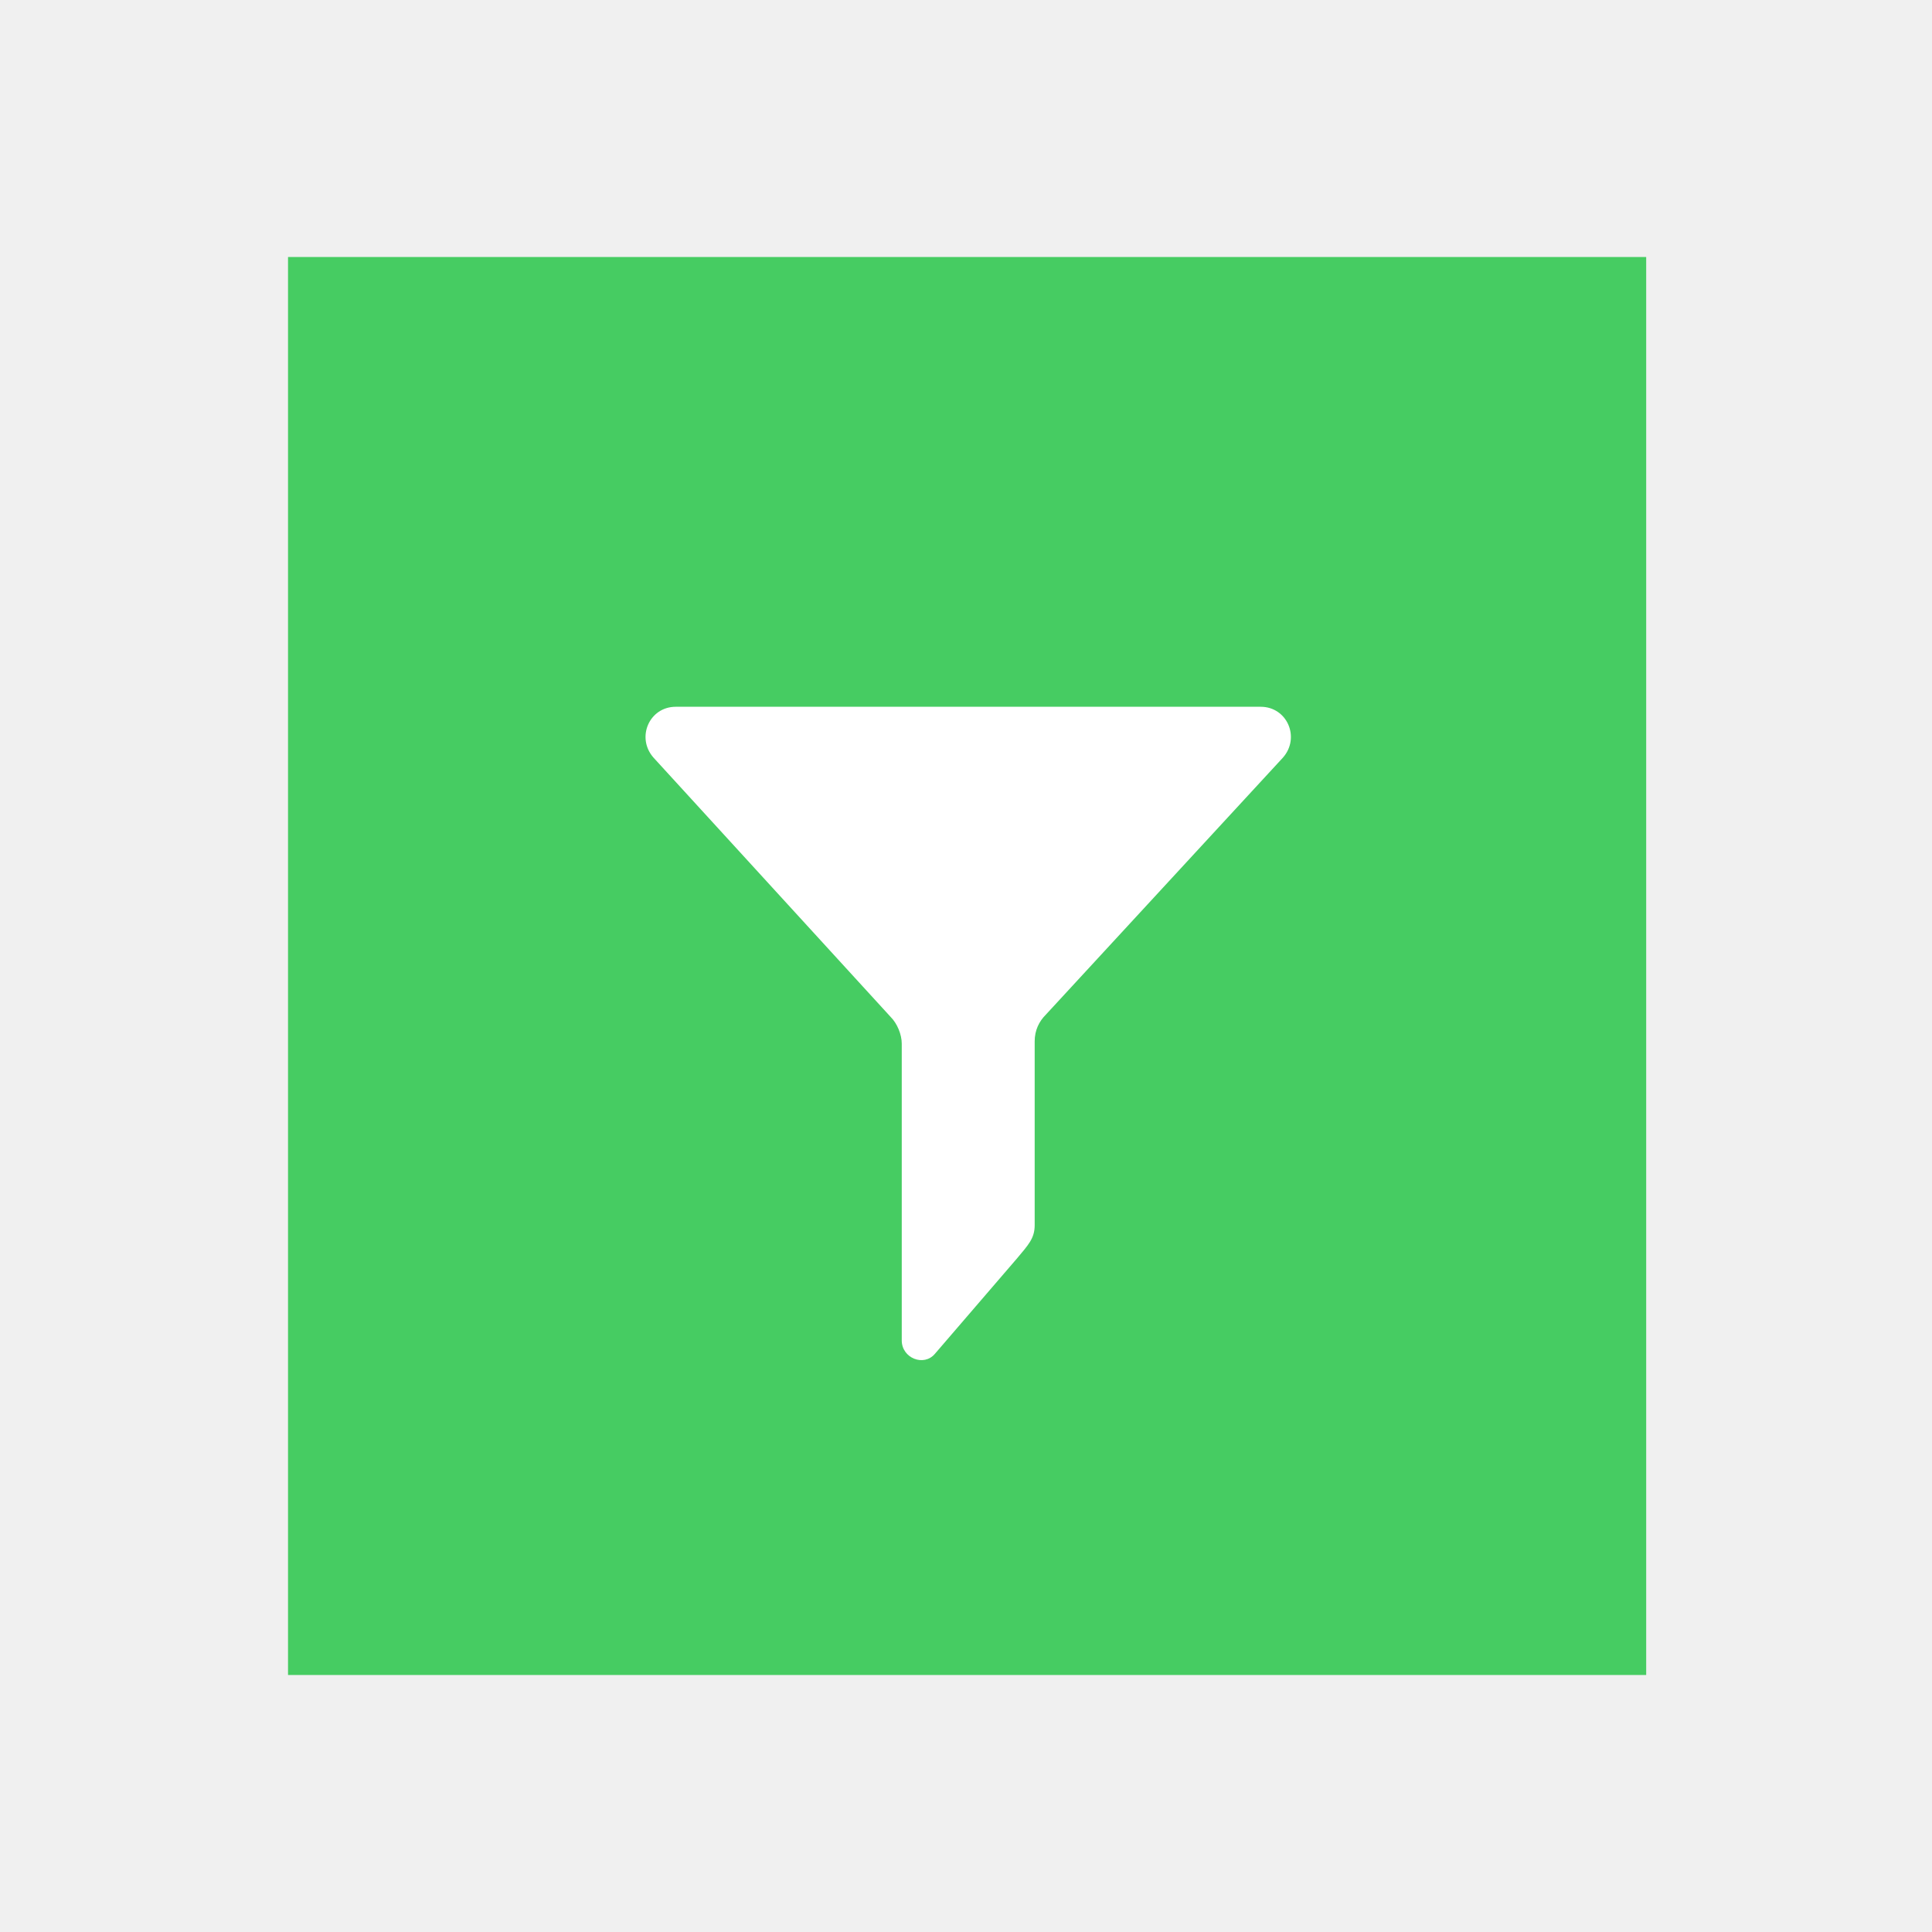
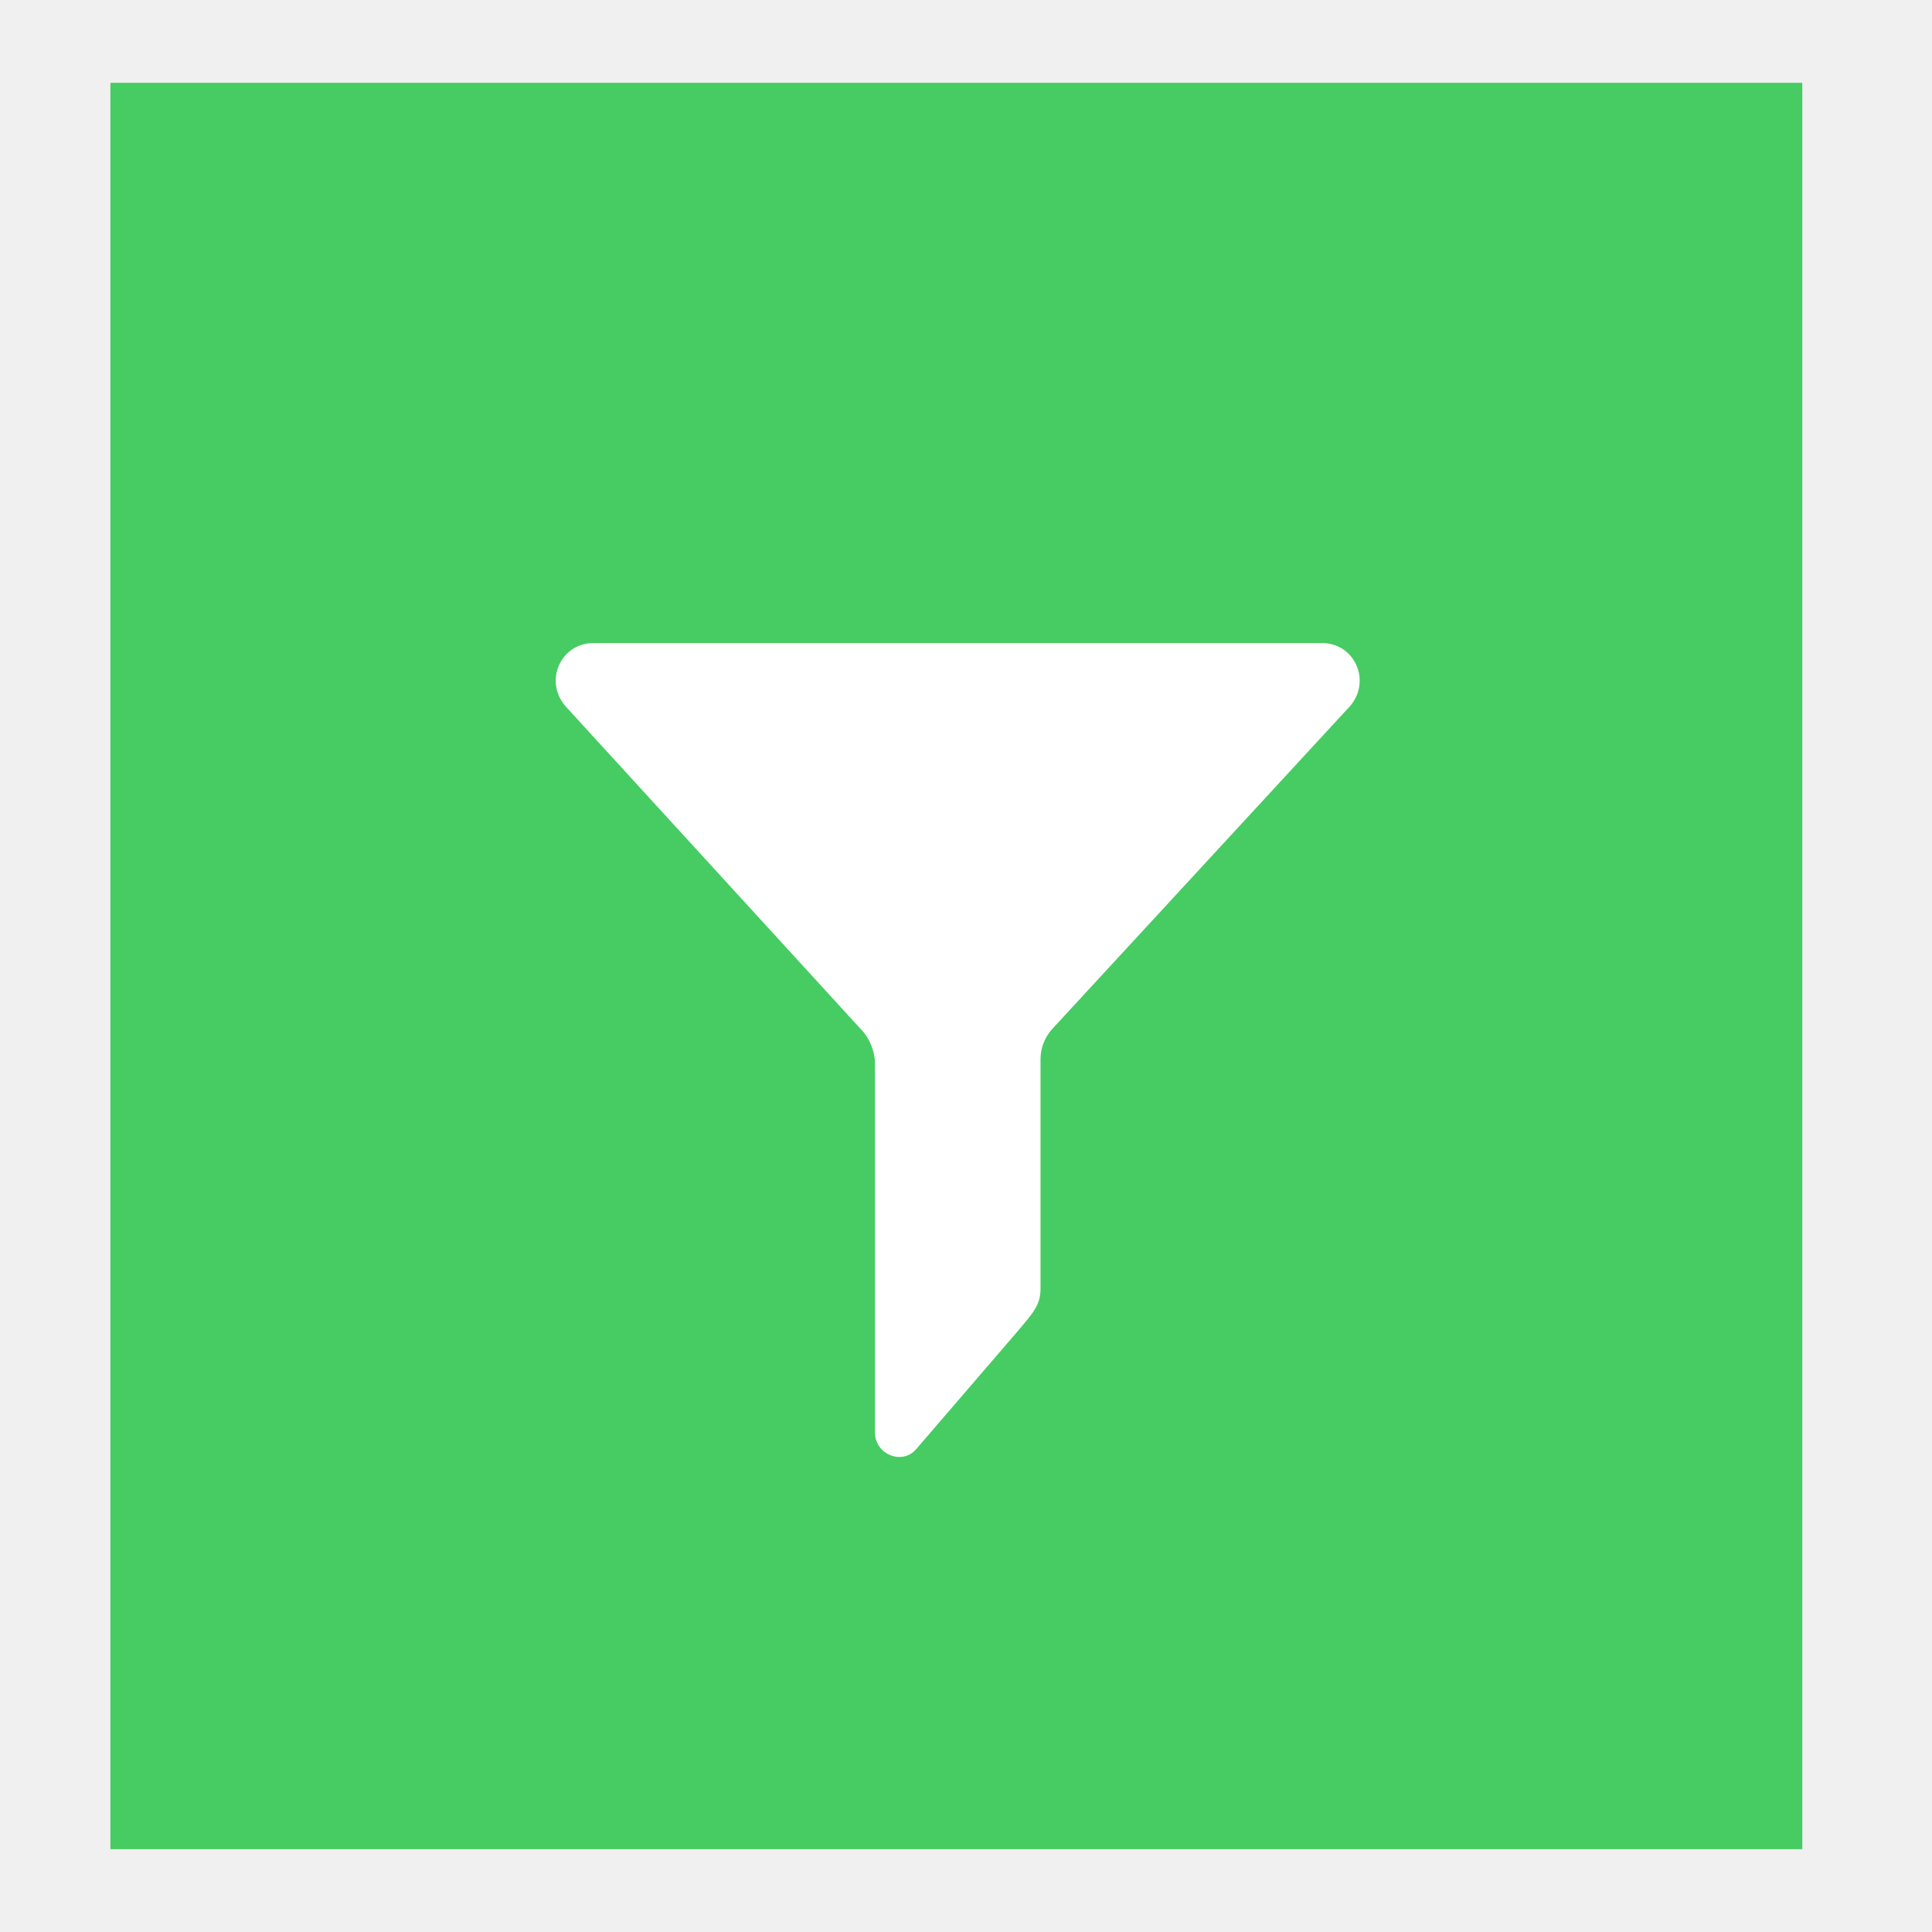
- <svg xmlns="http://www.w3.org/2000/svg" version="1.1" id="Layer_1" x="0px" y="0px" viewBox="0 0 87.2 87.2" style="enable-background:new 0 0 87.2 87.2;" xml:space="preserve">
-   <style type="text/css">
- 	.st0{display:none;}
+ <svg xmlns="http://www.w3.org/2000/svg" width="70" height="70">
+   <style type="text/css">.st0{display:none;}
	.st1{display:inline;}
	.st2{fill:#46CC62;}
	.st3{display:inline;fill:#46CC62;}
- 	.st4{fill:#FFFFFF;}
- </style>
-   <g class="st0">
-     <g id="Layer_1_7_" class="st1">
-       <g>
-         <path class="st2" d="M60.2,25.3H36.5c-0.9,0-1.7,0.7-1.7,1.7v15H27c-0.9,0-1.7,0.7-1.7,1.7v16.6c0,0.9,0.7,1.7,1.7,1.7h15.8h17.4     c0.9,0,1.7-0.7,1.7-1.7V43.6V27C61.9,26.1,61.1,25.3,60.2,25.3z M38.2,28.6h20.4v12.1l-6.3-3.5c-0.5-0.3-1.1-0.3-1.6,0l-8.3,4.6     h-4.1L38.2,28.6L38.2,28.6z M28.6,45.2h7.9h4.6v13.3H28.6V45.2z M58.5,58.5H44.4v-14l7.1-3.9l7.1,3.9L58.5,58.5     C58.5,58.5,58.5,58.5,58.5,58.5z" />
-         <path class="st2" d="M33.2,47.3h-2.5c-0.2,0-0.4,0.2-0.4,0.4v2.5c0,0.2,0.2,0.4,0.4,0.4h2.5c0.2,0,0.4-0.2,0.4-0.4v-2.5     C33.6,47.5,33.4,47.3,33.2,47.3z" />
-         <path class="st2" d="M39,47.3h-2.5c-0.2,0-0.4,0.2-0.4,0.4v2.5c0,0.2,0.2,0.4,0.4,0.4H39c0.2,0,0.4-0.2,0.4-0.4v-2.5     C39.4,47.5,39.2,47.3,39,47.3z" />
-         <path class="st2" d="M33.2,53.1h-2.5c-0.2,0-0.4,0.2-0.4,0.4V56c0,0.2,0.2,0.4,0.4,0.4h2.5c0.2,0,0.4-0.2,0.4-0.4v-2.5     C33.6,53.3,33.4,53.1,33.2,53.1z" />
-         <path class="st2" d="M39,53.1h-2.5c-0.2,0-0.4,0.2-0.4,0.4V56c0,0.2,0.2,0.4,0.4,0.4H39c0.2,0,0.4-0.2,0.4-0.4v-2.5     C39.4,53.3,39.2,53.1,39,53.1z" />
-         <path class="st2" d="M49.8,47.3h-2.5c-0.2,0-0.4,0.2-0.4,0.4v2.5c0,0.2,0.2,0.4,0.4,0.4h2.5c0.2,0,0.4-0.2,0.4-0.4v-2.5     C50.2,47.5,50,47.3,49.8,47.3z" />
-         <path class="st2" d="M53.1,50.7h2.5c0.2,0,0.4-0.2,0.4-0.4v-2.5c0-0.2-0.2-0.4-0.4-0.4h-2.5c-0.2,0-0.4,0.2-0.4,0.4v2.5     C52.7,50.5,52.9,50.7,53.1,50.7z" />
-         <path class="st2" d="M49.8,53.1h-2.5c-0.2,0-0.4,0.2-0.4,0.4V56c0,0.2,0.2,0.4,0.4,0.4h2.5c0.2,0,0.4-0.2,0.4-0.4v-2.5     C50.2,53.3,50,53.1,49.8,53.1z" />
-         <path class="st2" d="M53.1,56.5h2.5c0.2,0,0.4-0.2,0.4-0.4v-2.5c0-0.2-0.2-0.4-0.4-0.4h-2.5c-0.2,0-0.4,0.2-0.4,0.4V56     C52.7,56.3,52.9,56.5,53.1,56.5z" />
-         <path class="st2" d="M41.5,34.6H44c0.2,0,0.4-0.2,0.4-0.4v-2.5c0-0.2-0.2-0.4-0.4-0.4h-2.5c-0.2,0-0.4,0.2-0.4,0.4v2.5     C41.1,34.4,41.3,34.6,41.5,34.6z" />
-         <path class="st2" d="M47.3,34.6h2.5c0.2,0,0.4-0.2,0.4-0.4v-2.5c0-0.2-0.2-0.4-0.4-0.4h-2.5c-0.2,0-0.4,0.2-0.4,0.4v2.5     C46.9,34.4,47.1,34.6,47.3,34.6z" />
-         <path class="st2" d="M44,40.4c0.2,0,0.4-0.2,0.4-0.4v-2.5c0-0.2-0.2-0.4-0.4-0.4h-2.5c-0.2,0-0.4,0.2-0.4,0.4V40     c0,0.2,0.2,0.4,0.4,0.4H44z" />
-         <path class="st2" d="M53.1,34.6h2.5c0.2,0,0.4-0.2,0.4-0.4v-2.5c0-0.2-0.2-0.4-0.4-0.4h-2.5c-0.2,0-0.4,0.2-0.4,0.4v2.5     C52.7,34.4,52.9,34.6,53.1,34.6z" />
+ 	.st4{fill:#FFFFFF;}</style>
+   <g>
+     <rect fill="none" id="canvas_background" height="72" width="72" y="-1" x="-1" />
+   </g>
+   <g>
+     <g id="svg_1" class="st0">
+       <g class="st1" id="Layer_1_7_">
+         <g id="svg_2">
+           <path id="svg_3" d="m60.2,25.3l-23.7,0c-0.9,0 -1.7,0.7 -1.7,1.7l0,15l-7.8,0c-0.9,0 -1.7,0.7 -1.7,1.7l0,16.6c0,0.9 0.7,1.7 1.7,1.7l15.8,0l17.4,0c0.9,0 1.7,-0.7 1.7,-1.7l0,-16.7l0,-16.6c0,-0.9 -0.8,-1.7 -1.7,-1.7zm-22,3.3l20.4,0l0,12.1l-6.3,-3.5c-0.5,-0.3 -1.1,-0.3 -1.6,0l-8.3,4.6l-4.1,0l-0.1,-13.2l0,0zm-9.6,16.6l7.9,0l4.6,0l0,13.3l-12.5,0l0,-13.3zm29.9,13.3l-14.1,0l0,-14l7.1,-3.9l7.1,3.9l-0.1,14c0,0 0,0 0,0z" class="st2" />
+           <path id="svg_4" d="m33.2,47.3l-2.5,0c-0.2,0 -0.4,0.2 -0.4,0.4l0,2.5c0,0.2 0.2,0.4 0.4,0.4l2.5,0c0.2,0 0.4,-0.2 0.4,-0.4l0,-2.5c0,-0.2 -0.2,-0.4 -0.4,-0.4z" class="st2" />
+           <path id="svg_5" d="m39,47.3l-2.5,0c-0.2,0 -0.4,0.2 -0.4,0.4l0,2.5c0,0.2 0.2,0.4 0.4,0.4l2.5,0c0.2,0 0.4,-0.2 0.4,-0.4l0,-2.5c0,-0.2 -0.2,-0.4 -0.4,-0.4z" class="st2" />
+           <path id="svg_6" d="m33.2,53.1l-2.5,0c-0.2,0 -0.4,0.2 -0.4,0.4l0,2.5c0,0.2 0.2,0.4 0.4,0.4l2.5,0c0.2,0 0.4,-0.2 0.4,-0.4l0,-2.5c0,-0.2 -0.2,-0.4 -0.4,-0.4z" class="st2" />
+           <path id="svg_7" d="m39,53.1l-2.5,0c-0.2,0 -0.4,0.2 -0.4,0.4l0,2.5c0,0.2 0.2,0.4 0.4,0.4l2.5,0c0.2,0 0.4,-0.2 0.4,-0.4l0,-2.5c0,-0.2 -0.2,-0.4 -0.4,-0.4z" class="st2" />
+           <path id="svg_8" d="m49.8,47.3l-2.5,0c-0.2,0 -0.4,0.2 -0.4,0.4l0,2.5c0,0.2 0.2,0.4 0.4,0.4l2.5,0c0.2,0 0.4,-0.2 0.4,-0.4l0,-2.5c0,-0.2 -0.2,-0.4 -0.4,-0.4z" class="st2" />
+           <path id="svg_9" d="m53.1,50.7l2.5,0c0.2,0 0.4,-0.2 0.4,-0.4l0,-2.5c0,-0.2 -0.2,-0.4 -0.4,-0.4l-2.5,0c-0.2,0 -0.4,0.2 -0.4,0.4l0,2.5c0,0.2 0.2,0.4 0.4,0.4z" class="st2" />
+           <path id="svg_10" d="m49.8,53.1l-2.5,0c-0.2,0 -0.4,0.2 -0.4,0.4l0,2.5c0,0.2 0.2,0.4 0.4,0.4l2.5,0c0.2,0 0.4,-0.2 0.4,-0.4l0,-2.5c0,-0.2 -0.2,-0.4 -0.4,-0.4z" class="st2" />
+           <path id="svg_11" d="m53.1,56.5l2.5,0c0.2,0 0.4,-0.2 0.4,-0.4l0,-2.5c0,-0.2 -0.2,-0.4 -0.4,-0.4l-2.5,0c-0.2,0 -0.4,0.2 -0.4,0.4l0,2.4c0,0.3 0.2,0.5 0.4,0.5z" class="st2" />
+           <path id="svg_12" d="m41.5,34.6l2.5,0c0.2,0 0.4,-0.2 0.4,-0.4l0,-2.5c0,-0.2 -0.2,-0.4 -0.4,-0.4l-2.5,0c-0.2,0 -0.4,0.2 -0.4,0.4l0,2.5c0,0.2 0.2,0.4 0.4,0.4z" class="st2" />
+           <path id="svg_13" d="m47.3,34.6l2.5,0c0.2,0 0.4,-0.2 0.4,-0.4l0,-2.5c0,-0.2 -0.2,-0.4 -0.4,-0.4l-2.5,0c-0.2,0 -0.4,0.2 -0.4,0.4l0,2.5c0,0.2 0.2,0.4 0.4,0.4z" class="st2" />
+           <path id="svg_14" d="m44,40.4c0.2,0 0.4,-0.2 0.4,-0.4l0,-2.5c0,-0.2 -0.2,-0.4 -0.4,-0.4l-2.5,0c-0.2,0 -0.4,0.2 -0.4,0.4l0,2.5c0,0.2 0.2,0.4 0.4,0.4l2.5,0z" class="st2" />
+           <path id="svg_15" d="m53.1,34.6l2.5,0c0.2,0 0.4,-0.2 0.4,-0.4l0,-2.5c0,-0.2 -0.2,-0.4 -0.4,-0.4l-2.5,0c-0.2,0 -0.4,0.2 -0.4,0.4l0,2.5c0,0.2 0.2,0.4 0.4,0.4z" class="st2" />
+         </g>
+       </g>
+     </g>
+     <g id="svg_16" class="st0">
+       <polygon id="svg_17" points="31.2,26.7 31.2,43 39.7,43 39.7,50.4 56,50.4 56,26.7  " class="st3" />
+       <polygon id="svg_18" points="31.2,45.7 31.2,50.4 35.9,50.4  " class="st3" />
+       <rect id="svg_19" height="2.8" width="24.8" class="st3" y="52.7" x="31.2" />
+       <polygon id="svg_20" points="37.5,45.3 33.9,45.3 37.5,48.9  " class="st3" />
+       <rect id="svg_21" height="2.8" width="24.8" class="st3" y="57.7" x="31.2" />
+     </g>
+     <g id="svg_22" class="st0">
+       <g id="svg_23" class="st1">
+         <path id="svg_24" d="m60.9,54c0,-0.1 -0.5,-2.3 -1.5,-4.7c-1.4,-3.5 -3.2,-5.8 -5.4,-6.9c-0.3,-0.2 -3.5,-1.7 -3.5,-1.7l-1.5,-1.2l-1.9,1.9l-1.2,0.1l-2,-2l-1.5,1.3l-2.6,1.2l-12.9,1.1c-0.2,0 -0.4,0.2 -0.5,0.4c-0.1,0.2 -0.1,0.5 0,0.7c1,1.8 1.9,3.5 2.6,5c-0.1,0.1 -0.2,0.2 -0.3,0.3c-2.4,2.4 -2.3,4.8 -1.5,6.1c0.5,0.9 1.5,1.3 2.4,1.3c0.5,0 1.1,-0.1 1.5,-0.4c0.1,-0.1 0.3,-0.2 0.4,-0.3c0.2,0.8 0.4,1.6 0.5,2.2c0.4,3 0,4.6 0,4.6c-0.1,0.2 0,0.4 0.1,0.6c0.1,0.2 0.3,0.3 0.5,0.3c0,0 0,0 0,0l20.5,-0.8c0.4,0 0.7,-0.3 0.7,-0.7c0,-0.5 0,-1 0,-1.6c0.1,0 0.3,0 0.4,0c0.7,0 1.4,-0.2 1.9,-0.7l3.8,-3.4c0.9,-0.6 1.2,-1.7 1,-2.7zm-27.4,8.5c0.1,-1.2 0.1,-3.6 -0.8,-7.2c1.1,-0.9 1.5,-2.2 1.3,-3.4c0.1,0 0.2,0.1 0.2,0.1l0.8,-0.1c0.3,0 0.5,-0.1 0.6,-0.3c0.1,-0.2 0.2,-0.4 0.1,-0.7l-2,-5.1c-0.1,-0.1 -0.2,-0.2 -0.4,-0.2l-0.5,0c-0.2,0 -0.2,0.1 -0.2,0.3l1.8,4.7c0,0.1 0,0.2 0,0.3c-0.1,0.1 -0.2,0.1 -0.3,0.1l-0.2,0c-0.1,0 -0.1,0 -0.2,0.1c0,0 0,-0.1 -0.1,-0.1c-0.6,-1.1 -2.1,-1 -2.7,-0.9c-0.7,-1.7 -1.7,-3.7 -2.8,-5.8l19.8,-1.6c0.7,1.7 3.1,7.7 4.2,13.9c-0.3,0.9 -0.4,2.4 0.4,3.4c0,0.6 0.1,1.2 0.1,1.8l-19.1,0.7zm19.8,-7.4l0.5,-4.2c0.4,0.9 0.8,1.9 1,2.8l-1.5,1.4z" class="st2" />
+         <path id="svg_25" d="m46.5,39.4c3.8,0 6.7,-3.6 6.7,-9.5c0,-4.1 -1.9,-6.6 -6.7,-6.6c-4.8,0 -6.8,2.5 -6.7,6.6c0,6 2.9,9.5 6.7,9.5z" class="st2" />
+         <path id="svg_26" d="m36.7,55.9l9.9,-0.6c0.6,0 1,-0.5 1,-1.1c0,-0.6 -0.5,-1 -1.1,-1l-9.9,0.6c-0.6,0 -1,0.5 -1,1.1c0,0.6 0.5,1 1.1,1c-0.1,0 -0.1,0 0,0z" class="st2" />
+         <path id="svg_27" d="m47.1,57.4l-9.9,0.6c-0.6,0 -1,0.5 -1,1.1c0,0.5 0.5,1 1,1c0,0 0,0 0.1,0l9.9,-0.6c0.6,0 1,-0.5 1,-1.1c-0.1,-0.6 -0.6,-1 -1.1,-1z" class="st2" />
+         <path id="svg_28" d="m37.2,51.3c0.4,0.2 0.8,0.3 1.3,0.3c0.4,0 0.7,-0.2 0.9,-0.5c0.2,-0.3 0.2,-0.6 0.1,-1l-1.4,-3.6c-0.1,-0.4 -0.4,-0.7 -0.8,-0.9c-0.4,-0.2 -0.8,-0.3 -1.3,-0.3c-0.4,0 -0.7,0.2 -0.9,0.5c-0.2,0.3 -0.2,0.6 -0.1,1l1.4,3.6c0.1,0.3 0.4,0.6 0.8,0.9zm-1.2,-4.9c0.1,-0.1 0.2,-0.2 0.3,-0.2c0.1,0 0.3,0 0.4,0.1c0.1,0.1 0.2,0.2 0.3,0.3l1.4,3.6c0,0.1 0,0.2 0,0.3c-0.1,0.1 -0.2,0.1 -0.3,0.2c-0.1,0 -0.3,0 -0.4,-0.1c-0.1,-0.1 -0.2,-0.2 -0.3,-0.3l-1.4,-3.6c0,-0.1 0,-0.3 0,-0.3z" class="st2" />
+         <path id="svg_29" d="m40.9,51.1c0.1,0.1 0.2,0.2 0.4,0.2l1.8,-0.1c0.3,0 0.5,-0.1 0.6,-0.3c0.1,-0.2 0.2,-0.4 0.1,-0.7l-0.8,-1.9c0,-0.1 -0.1,-0.2 -0.2,-0.2c-0.1,-0.1 -0.2,-0.1 -0.3,-0.1l0,0c0.1,0 0.2,0 0.2,-0.1c0.1,-0.1 0.1,-0.2 0,-0.2l-0.7,-2c-0.1,-0.3 -0.3,-0.5 -0.6,-0.6c-0.3,-0.2 -0.5,-0.2 -0.8,-0.2l-1.8,0.1c-0.2,0 -0.2,0.1 -0.2,0.3l2.3,5.8zm1,-2.5c0.1,0.1 0.2,0.1 0.2,0.2l0.4,1.1c0,0.1 0,0.2 0,0.3c-0.1,0.1 -0.1,0.1 -0.2,0.1l-0.7,0.1l-0.7,-1.8l0.7,-0.1c0.1,0 0.2,0.1 0.3,0.1zm-1.4,-2.8c0.1,0 0.2,0 0.3,0.1s0.2,0.1 0.2,0.2l0.4,1.1c0,0.1 0,0.2 0,0.3c-0.1,0.1 -0.1,0.1 -0.2,0.1l-0.7,0.1l-0.7,-1.8l0.7,-0.1z" class="st2" />
+         <path id="svg_30" d="m43.3,47c0.1,0.3 0.4,0.6 0.8,0.9c0.4,0.3 0.9,0.4 1.3,0.4c0.1,0 0.3,0 0.4,0.1c0.1,0.1 0.2,0.2 0.3,0.3l0.4,0.9c0,0.1 0,0.2 0,0.3c-0.2,0.1 -0.3,0.1 -0.4,0.1c-0.1,0 -0.3,0 -0.4,-0.1c-0.1,-0.1 -0.2,-0.2 -0.3,-0.3l-0.1,-0.2c-0.1,-0.1 -0.2,-0.2 -0.4,-0.2l-0.5,0c-0.2,0 -0.2,0.1 -0.2,0.3l0.1,0.2c0.1,0.4 0.4,0.7 0.8,0.9c0.4,0.2 0.8,0.3 1.3,0.3c0.4,0 0.7,-0.2 0.9,-0.5c0.2,-0.3 0.2,-0.6 0.1,-1l-0.4,-0.9c-0.1,-0.3 -0.4,-0.6 -0.8,-0.9c-0.4,-0.3 -0.9,-0.4 -1.3,-0.3c-0.1,0 -0.3,0 -0.4,-0.1c-0.1,-0.1 -0.2,-0.2 -0.3,-0.3l-0.2,-0.9c0,-0.1 0,-0.2 0,-0.3c0.1,-0.1 0.2,-0.2 0.3,-0.2c0.1,0 0.3,0 0.4,0.1c0.1,0.1 0.2,0.2 0.3,0.3l0.1,0.2c0.1,0.1 0.2,0.2 0.4,0.2l0.5,0c0.2,0 0.2,-0.1 0.2,-0.3l-0.1,-0.2c-0.1,-0.4 -0.4,-0.7 -0.8,-0.9c-0.4,-0.2 -0.8,-0.3 -1.3,-0.3c-0.4,0 -0.7,0.2 -1,0.5c-0.2,0.3 -0.2,0.6 -0.1,1l0.4,0.9z" class="st2" />
+       </g>
+     </g>
+     <g id="svg_31">
+       <rect id="svg_32" height="64" width="61.3" class="st2" y="3" x="4" />
+       <g id="svg_33">
+         <path id="svg_34" d="m31.2,37.3c0.3,0.3 0.5,0.8 0.5,1.2l0,13.4c0,0.8 1,1.2 1.5,0.6l3.7,-4.3c0.5,-0.6 0.8,-0.9 0.8,-1.5l0,-8.3c0,-0.5 0.2,-0.9 0.5,-1.2l10.7,-11.6c0.8,-0.9 0.2,-2.3 -1,-2.3l-26.4,0c-1.2,0 -1.8,1.4 -1,2.3l10.7,11.7z" class="st4" />
      </g>
    </g>
  </g>
-   <g class="st0">
-     <polygon class="st3" points="31.2,26.7 31.2,43 39.7,43 39.7,50.4 56,50.4 56,26.7  " />
-     <polygon class="st3" points="31.2,45.7 31.2,50.4 35.9,50.4  " />
-     <rect x="31.2" y="52.7" class="st3" width="24.8" height="2.8" />
-     <polygon class="st3" points="37.5,45.3 33.9,45.3 37.5,48.9  " />
-     <rect x="31.2" y="57.7" class="st3" width="24.8" height="2.8" />
-   </g>
-   <g class="st0">
-     <g class="st1">
-       <path class="st2" d="M60.9,54c0-0.1-0.5-2.3-1.5-4.7c-1.4-3.5-3.2-5.8-5.4-6.9c-0.3-0.2-3.5-1.7-3.5-1.7L49,39.5l-1.9,1.9    l-1.2,0.1l-2-2l-1.5,1.3L39.8,42l-12.9,1.1c-0.2,0-0.4,0.2-0.5,0.4c-0.1,0.2-0.1,0.5,0,0.7c1,1.8,1.9,3.5,2.6,5    c-0.1,0.1-0.2,0.2-0.3,0.3c-2.4,2.4-2.3,4.8-1.5,6.1c0.5,0.9,1.5,1.3,2.4,1.3c0.5,0,1.1-0.1,1.5-0.4c0.1-0.1,0.3-0.2,0.4-0.3    c0.2,0.8,0.4,1.6,0.5,2.2C32.4,61.4,32,63,32,63c-0.1,0.2,0,0.4,0.1,0.6c0.1,0.2,0.3,0.3,0.5,0.3c0,0,0,0,0,0l20.5-0.8    c0.4,0,0.7-0.3,0.7-0.7c0-0.5,0-1,0-1.6c0.1,0,0.3,0,0.4,0c0.7,0,1.4-0.2,1.9-0.7l3.8-3.4C60.8,56.1,61.1,55,60.9,54z M33.5,62.5    c0.1-1.2,0.1-3.6-0.8-7.2c1.1-0.9,1.5-2.2,1.3-3.4c0.1,0,0.2,0.1,0.2,0.1l0.8-0.1c0.3,0,0.5-0.1,0.6-0.3c0.1-0.2,0.2-0.4,0.1-0.7    l-2-5.1c-0.1-0.1-0.2-0.2-0.4-0.2l-0.5,0c-0.2,0-0.2,0.1-0.2,0.3l1.8,4.7c0,0.1,0,0.2,0,0.3C34.3,51,34.2,51,34.1,51l-0.2,0    c-0.1,0-0.1,0-0.2,0.1c0,0,0-0.1-0.1-0.1c-0.6-1.1-2.1-1-2.7-0.9c-0.7-1.7-1.7-3.7-2.8-5.8l19.8-1.6c0.7,1.7,3.1,7.7,4.2,13.9    c-0.3,0.9-0.4,2.4,0.4,3.4c0,0.6,0.1,1.2,0.1,1.8L33.5,62.5z M53.3,55.1l0.5-4.2c0.4,0.9,0.8,1.9,1,2.8L53.3,55.1z" />
-       <path class="st2" d="M46.5,39.4c3.8,0,6.7-3.6,6.7-9.5c0-4.1-1.9-6.6-6.7-6.6c-4.8,0-6.8,2.5-6.7,6.6    C39.8,35.9,42.7,39.4,46.5,39.4z" />
-       <path class="st2" d="M36.7,55.9l9.9-0.6c0.6,0,1-0.5,1-1.1c0-0.6-0.5-1-1.1-1l-9.9,0.6c-0.6,0-1,0.5-1,1.1    C35.6,55.5,36.1,55.9,36.7,55.9C36.6,55.9,36.6,55.9,36.7,55.9z" />
-       <path class="st2" d="M47.1,57.4L37.2,58c-0.6,0-1,0.5-1,1.1c0,0.5,0.5,1,1,1c0,0,0,0,0.1,0l9.9-0.6c0.6,0,1-0.5,1-1.1    C48.1,57.8,47.6,57.4,47.1,57.4z" />
-       <path class="st2" d="M37.2,51.3c0.4,0.2,0.8,0.3,1.3,0.3c0.4,0,0.7-0.2,0.9-0.5c0.2-0.3,0.2-0.6,0.1-1l-1.4-3.6    c-0.1-0.4-0.4-0.7-0.8-0.9c-0.4-0.2-0.8-0.3-1.3-0.3c-0.4,0-0.7,0.2-0.9,0.5c-0.2,0.3-0.2,0.6-0.1,1l1.4,3.6    C36.5,50.7,36.8,51,37.2,51.3z M36,46.4c0.1-0.1,0.2-0.2,0.3-0.2c0.1,0,0.3,0,0.4,0.1c0.1,0.1,0.2,0.2,0.3,0.3l1.4,3.6    c0,0.1,0,0.2,0,0.3c-0.1,0.1-0.2,0.1-0.3,0.2c-0.1,0-0.3,0-0.4-0.1c-0.1-0.1-0.2-0.2-0.3-0.3L36,46.7C36,46.6,36,46.4,36,46.4z" />
-       <path class="st2" d="M40.9,51.1c0.1,0.1,0.2,0.2,0.4,0.2l1.8-0.1c0.3,0,0.5-0.1,0.6-0.3c0.1-0.2,0.2-0.4,0.1-0.7L43,48.3    c0-0.1-0.1-0.2-0.2-0.2C42.7,48,42.6,48,42.5,48l0,0c0.1,0,0.2,0,0.2-0.1c0.1-0.1,0.1-0.2,0-0.2L42,45.7c-0.1-0.3-0.3-0.5-0.6-0.6    c-0.3-0.2-0.5-0.2-0.8-0.2l-1.8,0.1c-0.2,0-0.2,0.1-0.2,0.3L40.9,51.1z M41.9,48.6c0.1,0.1,0.2,0.1,0.2,0.2l0.4,1.1    c0,0.1,0,0.2,0,0.3c-0.1,0.1-0.1,0.1-0.2,0.1l-0.7,0.1l-0.7-1.8l0.7-0.1C41.7,48.5,41.8,48.6,41.9,48.6z M40.5,45.8    c0.1,0,0.2,0,0.3,0.1s0.2,0.1,0.2,0.2l0.4,1.1c0,0.1,0,0.2,0,0.3c-0.1,0.1-0.1,0.1-0.2,0.1l-0.7,0.1l-0.7-1.8L40.5,45.8z" />
-       <path class="st2" d="M43.3,47c0.1,0.3,0.4,0.6,0.8,0.9c0.4,0.3,0.9,0.4,1.3,0.4c0.1,0,0.3,0,0.4,0.1c0.1,0.1,0.2,0.2,0.3,0.3    l0.4,0.9c0,0.1,0,0.2,0,0.3C46.3,50,46.2,50,46.1,50c-0.1,0-0.3,0-0.4-0.1c-0.1-0.1-0.2-0.2-0.3-0.3l-0.1-0.2    c-0.1-0.1-0.2-0.2-0.4-0.2l-0.5,0c-0.2,0-0.2,0.1-0.2,0.3l0.1,0.2c0.1,0.4,0.4,0.7,0.8,0.9c0.4,0.2,0.8,0.3,1.3,0.3    c0.4,0,0.7-0.2,0.9-0.5c0.2-0.3,0.2-0.6,0.1-1l-0.4-0.9c-0.1-0.3-0.4-0.6-0.8-0.9c-0.4-0.3-0.9-0.4-1.3-0.3c-0.1,0-0.3,0-0.4-0.1    c-0.1-0.1-0.2-0.2-0.3-0.3L44,46c0-0.1,0-0.2,0-0.3c0.1-0.1,0.2-0.2,0.3-0.2c0.1,0,0.3,0,0.4,0.1c0.1,0.1,0.2,0.2,0.3,0.3l0.1,0.2    c0.1,0.1,0.2,0.2,0.4,0.2l0.5,0c0.2,0,0.2-0.1,0.2-0.3l-0.1-0.2c-0.1-0.4-0.4-0.7-0.8-0.9c-0.4-0.2-0.8-0.3-1.3-0.3    c-0.4,0-0.7,0.2-1,0.5c-0.2,0.3-0.2,0.6-0.1,1L43.3,47z" />
-     </g>
-   </g>
-   <g>
-     <rect x="13" y="11.6" class="st2" width="61.3" height="64" />
-     <g>
-       <path class="st4" d="M40.2,45.9c0.3,0.3,0.5,0.8,0.5,1.2v13.4c0,0.8,1,1.2,1.5,0.6l3.7-4.3c0.5-0.6,0.8-0.9,0.8-1.5v-8.3    c0-0.5,0.2-0.9,0.5-1.2l10.7-11.6c0.8-0.9,0.2-2.3-1-2.3H30.5c-1.2,0-1.8,1.4-1,2.3L40.2,45.9z" />
-     </g>
-   </g>
</svg>
